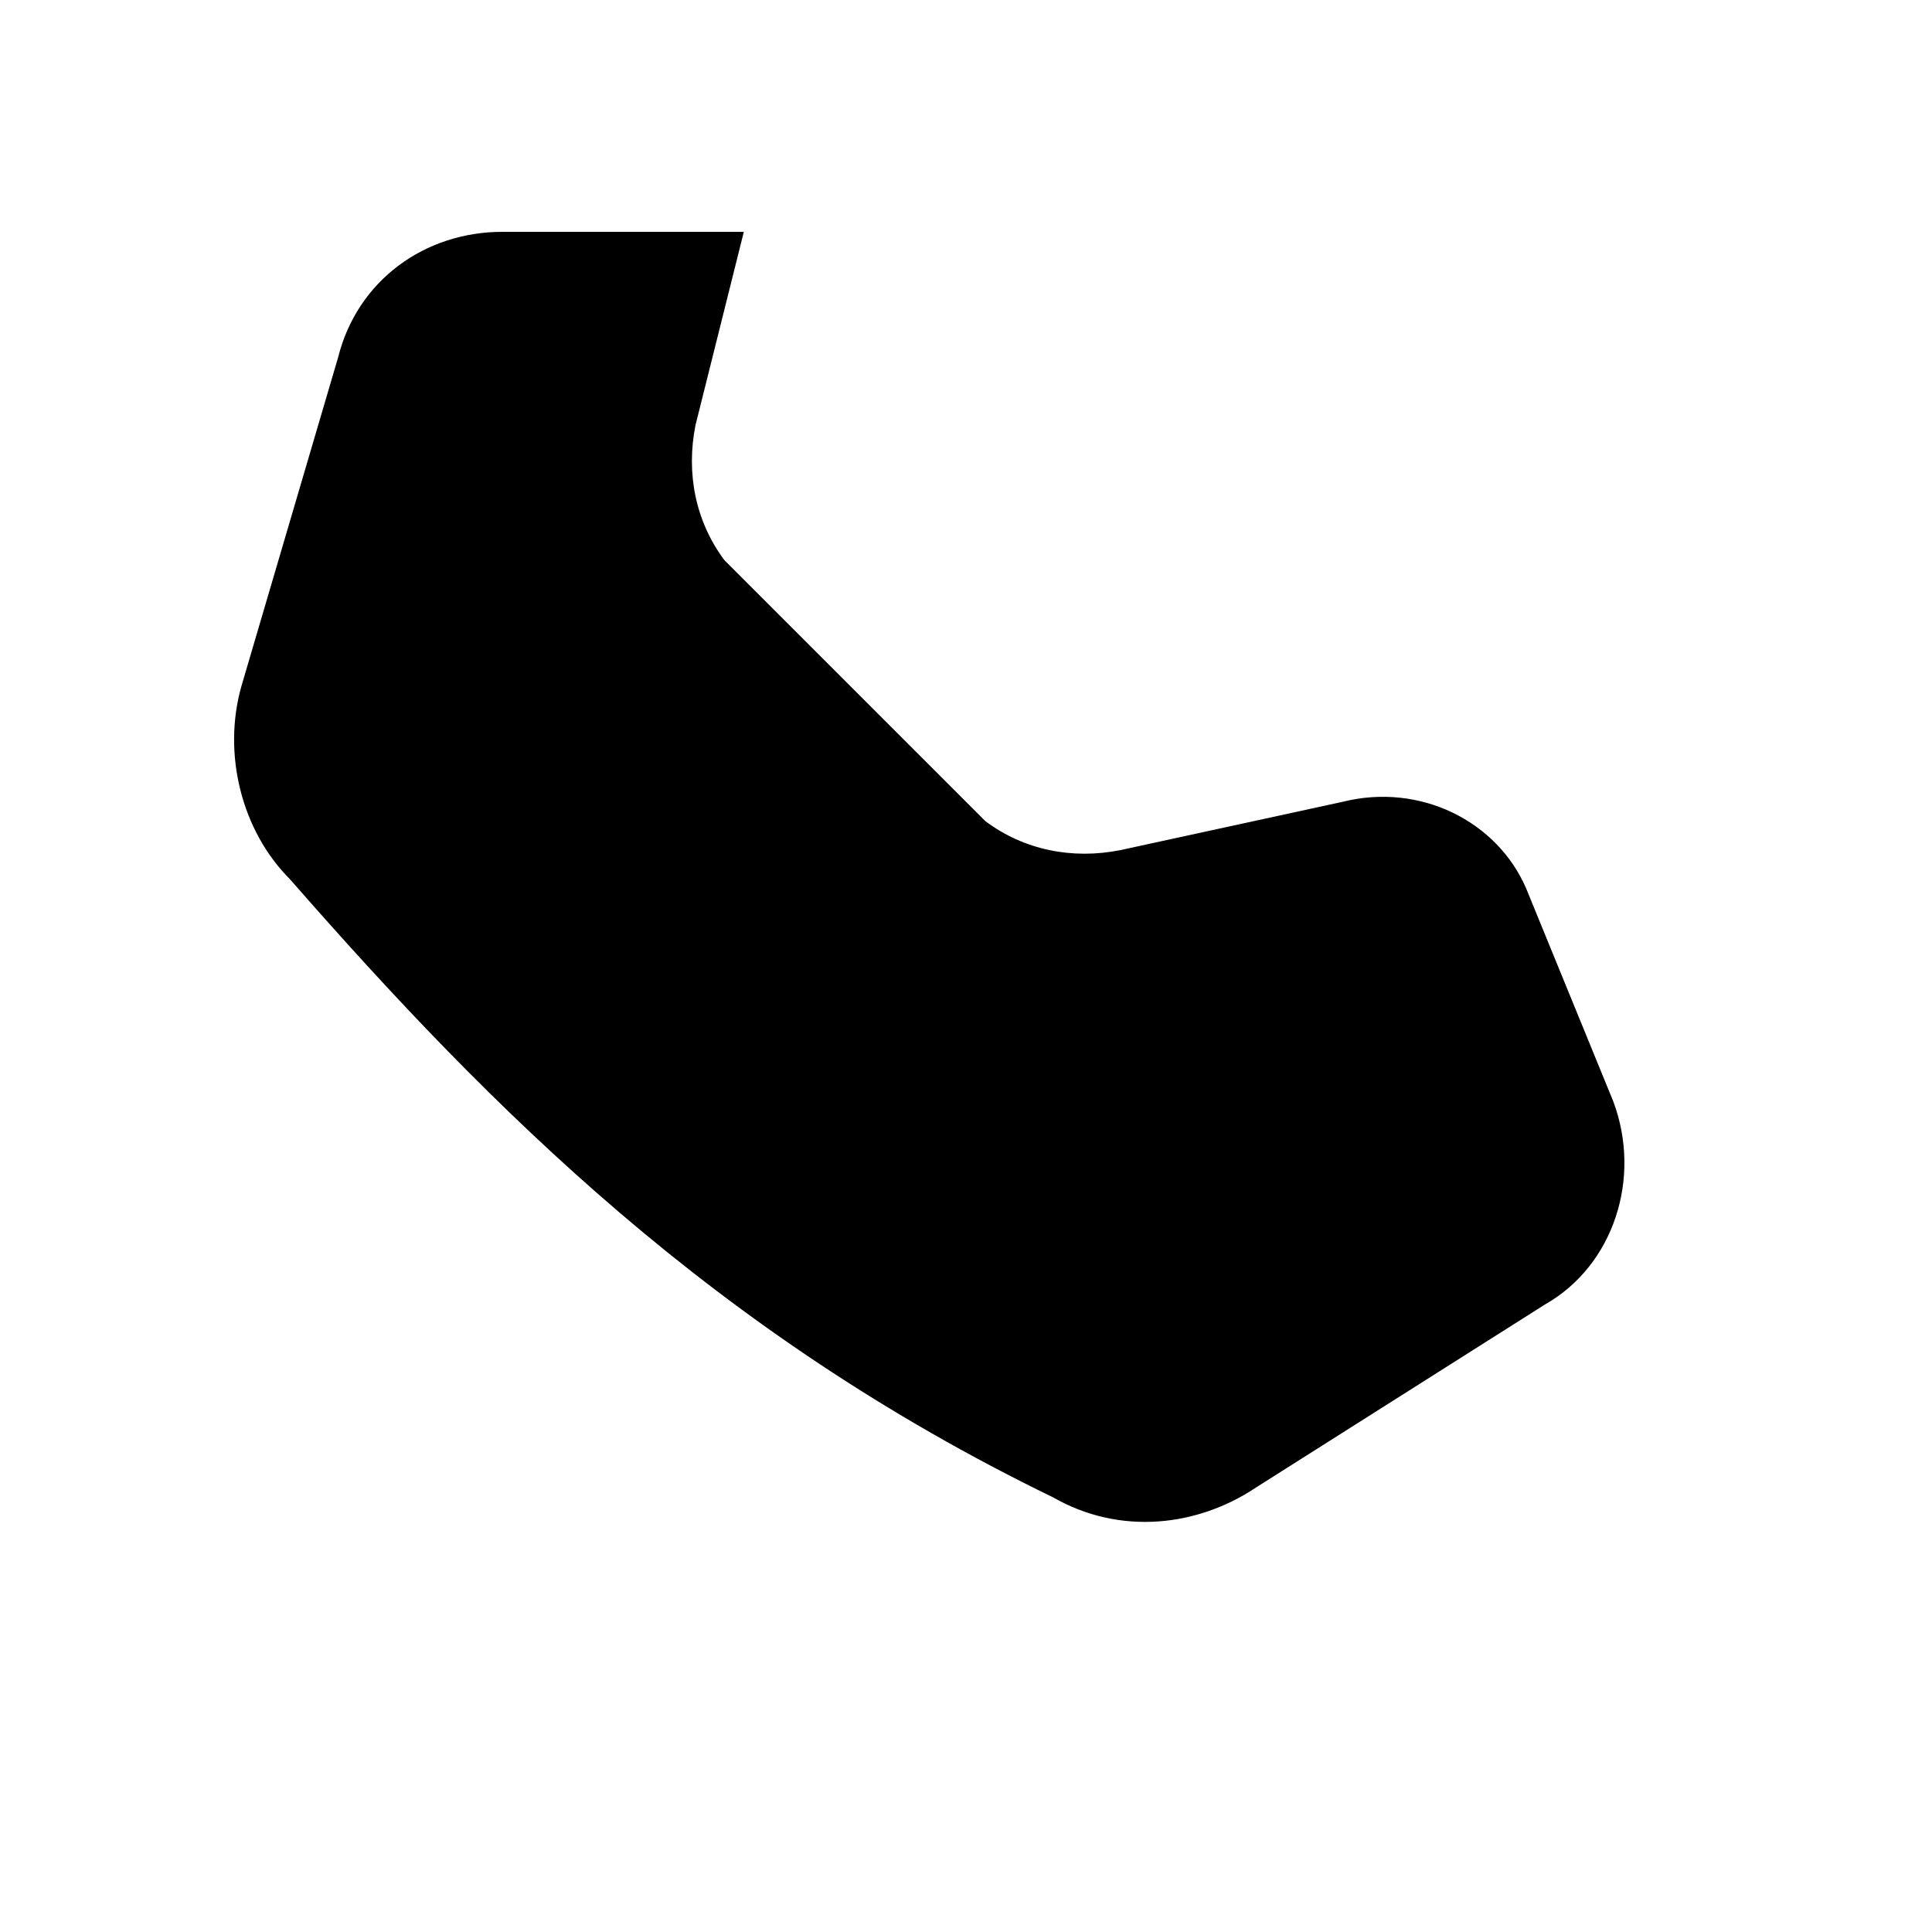
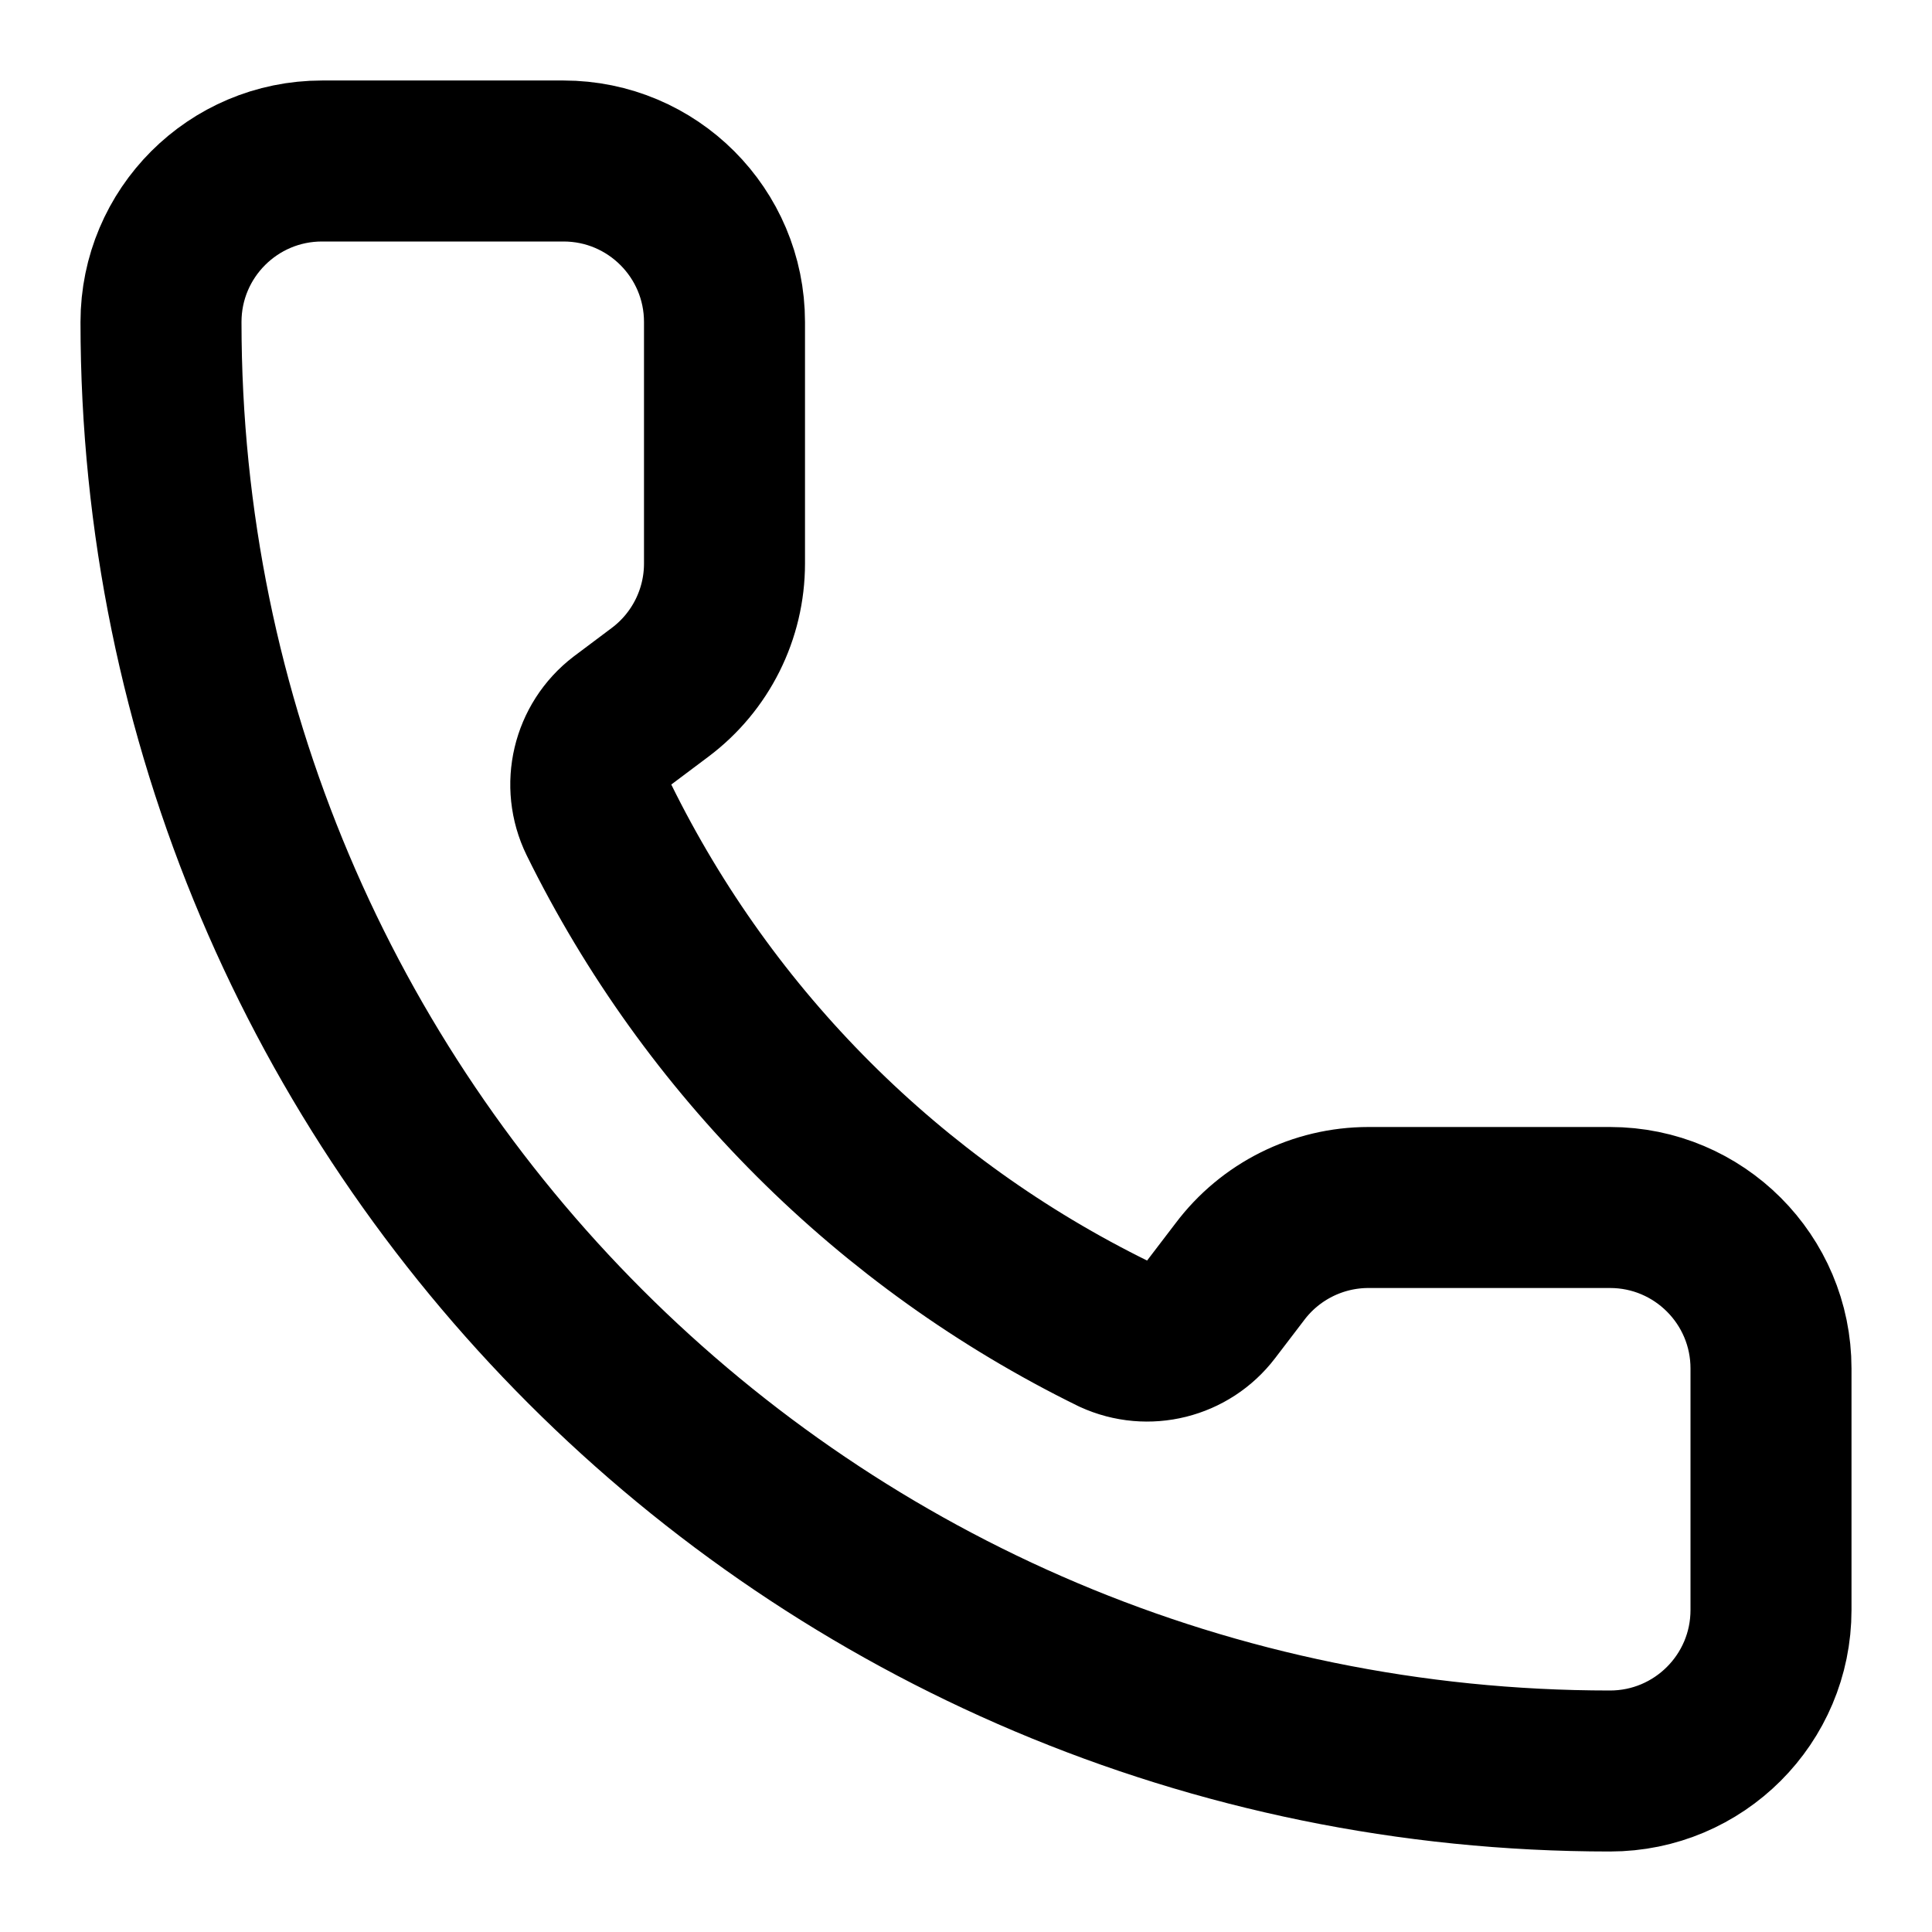
- <svg xmlns="http://www.w3.org/2000/svg" width="20" height="20" viewBox="0 0 20 20" fill="none">
-   <path d="M5.2 2.4C4.4 2.4 3.7 2.9 3.5 3.7L2.5 7.1C2.3 7.8 2.5 8.6 3 9.1C5.1 11.5 7.4 13.8 10.9 15.5C11.6 15.9 12.4 15.8 13 15.4L16 13.5C16.7 13.1 17 12.2 16.7 11.4L15.8 9.2C15.5 8.5 14.7 8.1 13.9 8.3L11.6 8.8C11.1 8.9 10.6 8.8 10.2 8.5L7.5 5.8C7.2 5.4 7.1 4.9 7.2 4.4L7.7 2.4H5.2Z" fill="currentColor" />
+ <svg xmlns="http://www.w3.org/2000/svg" width="24" height="24" viewBox="0 0 24 24" fill="none" stroke="currentColor" stroke-width="2" stroke-linecap="round" stroke-linejoin="round">
+   <path d="M13.832 16.568a1 1 0 0 0 1.213-.303l.355-.465A2 2 0 0 1 17 15h3a2 2 0 0 1 2 2v3a2 2 0 0 1-2 2A18 18 0 0 1 2 4a2 2 0 0 1 2-2h3a2 2 0 0 1 2 2v3a2 2 0 0 1-.8 1.6l-.468.351a1 1 0 0 0-.292 1.233 14 14 0 0 0 6.392 6.384" />
</svg>
